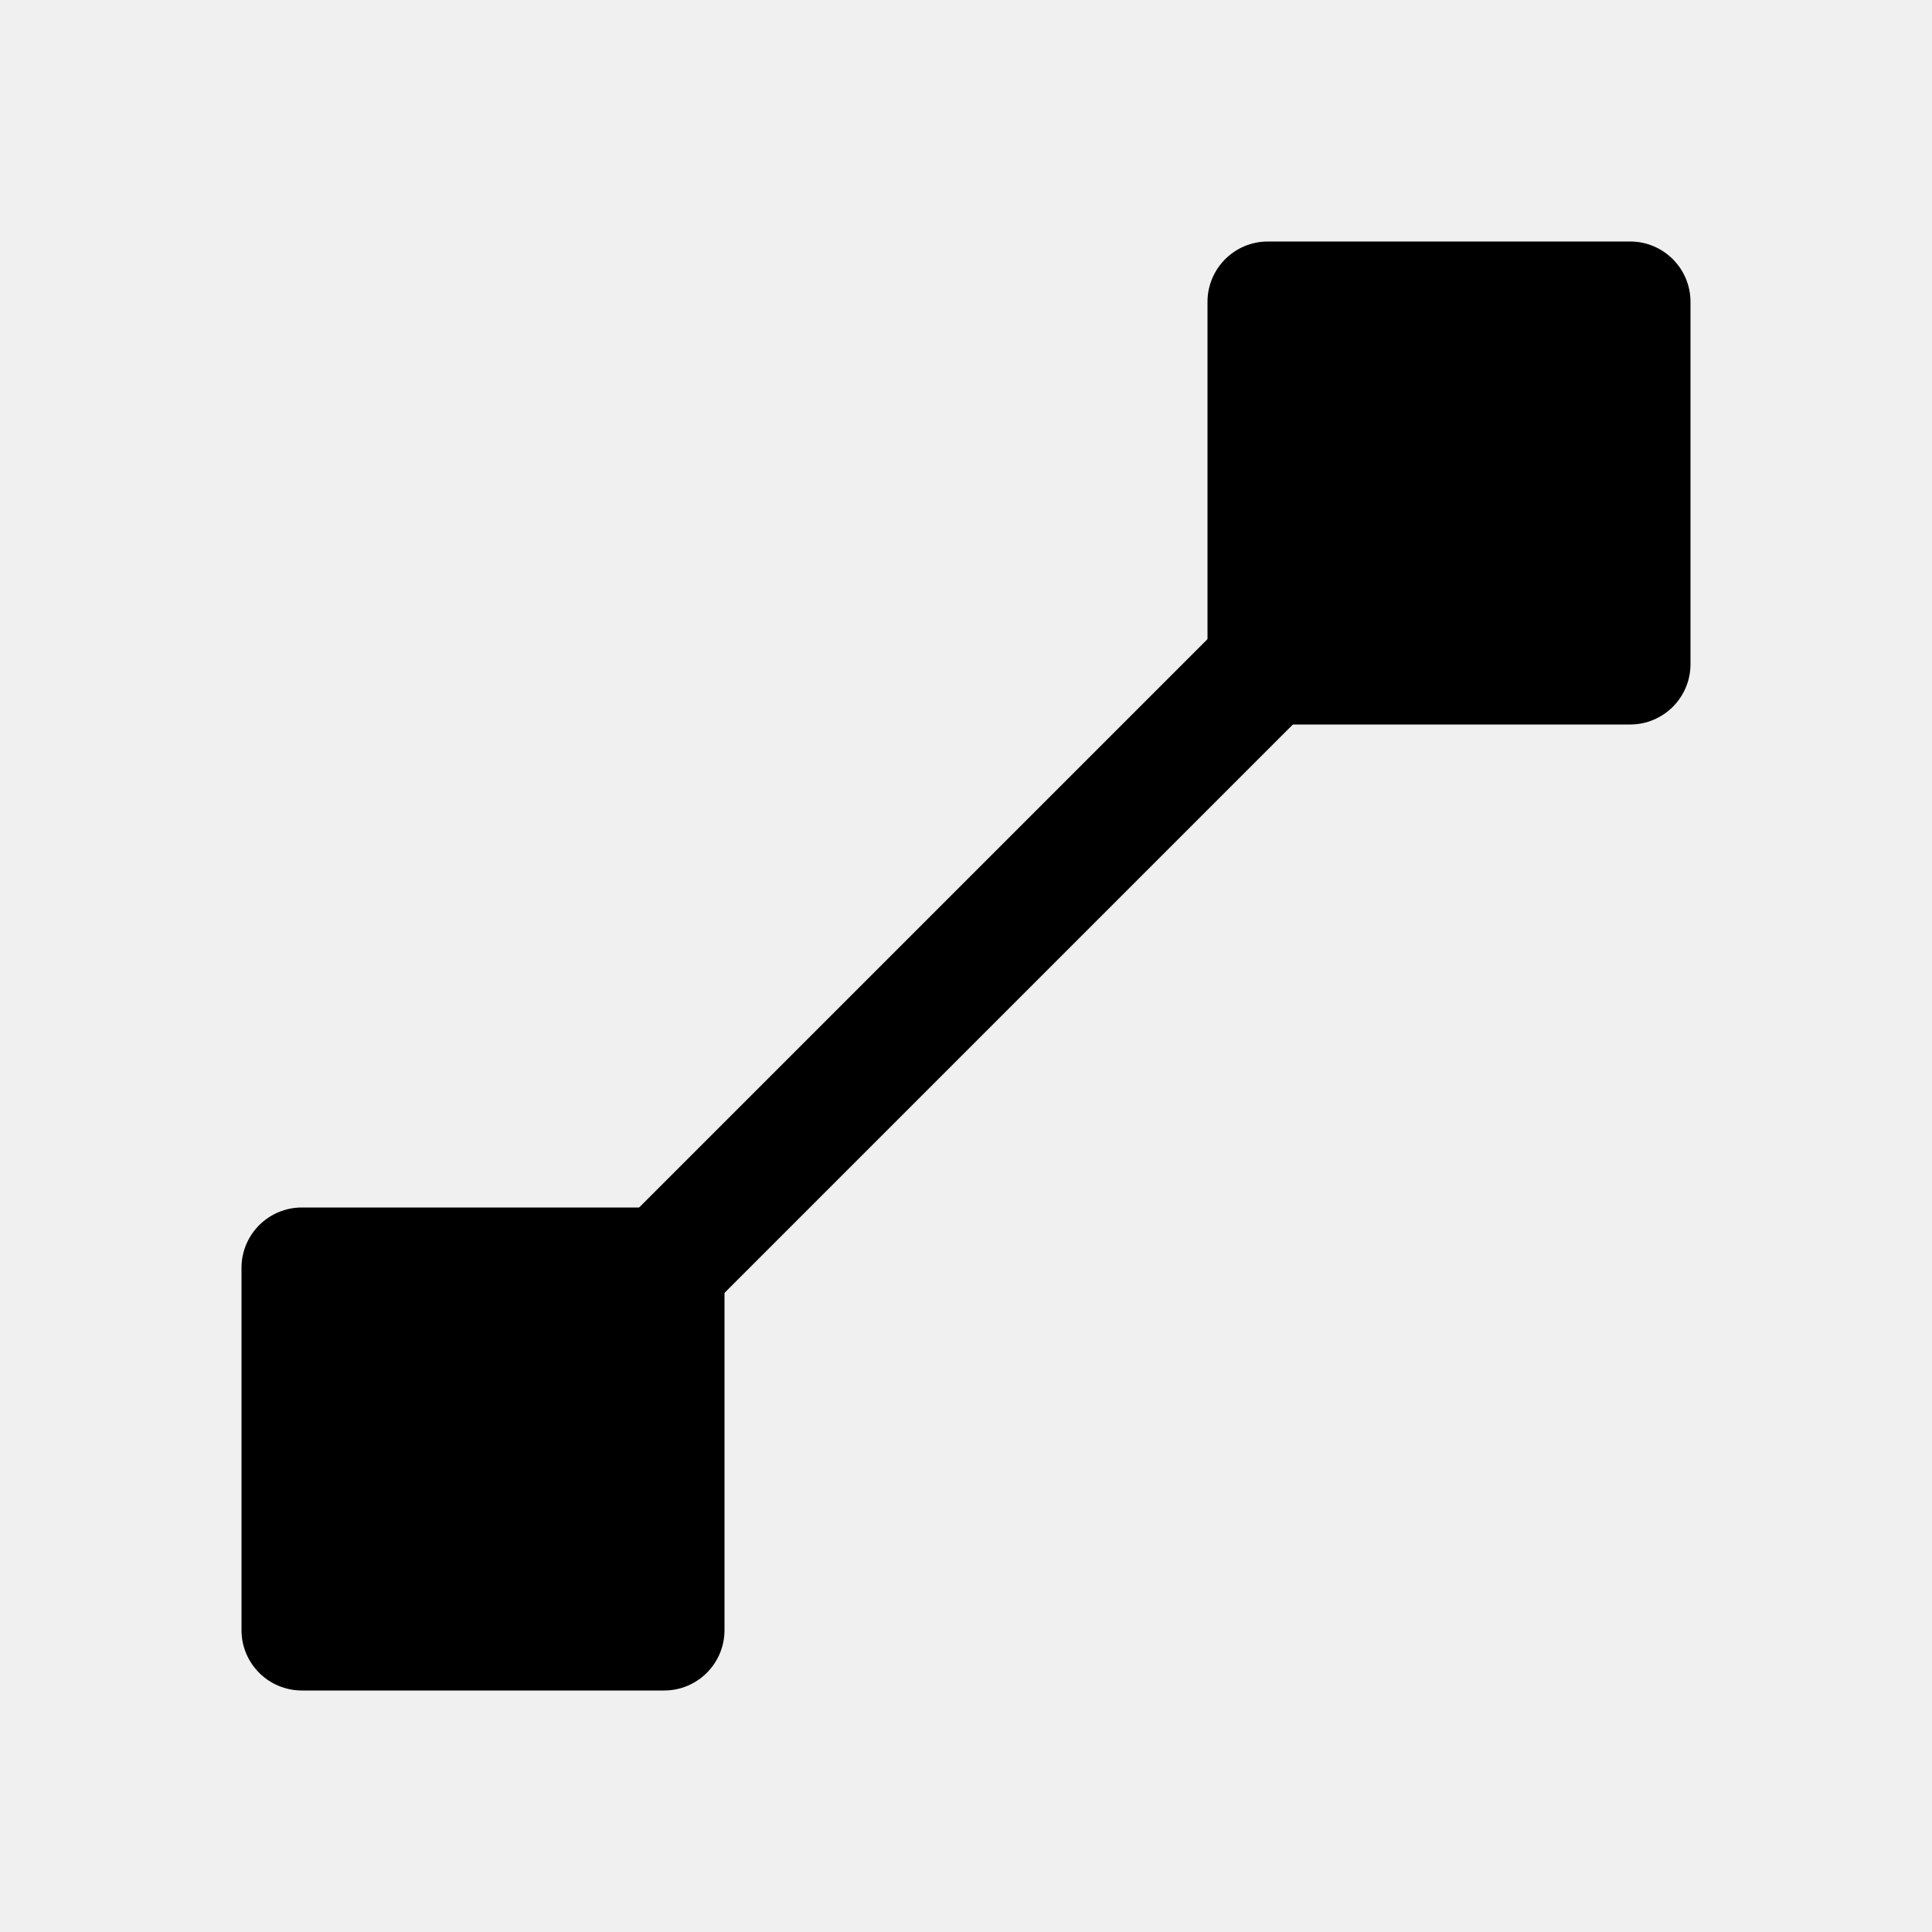
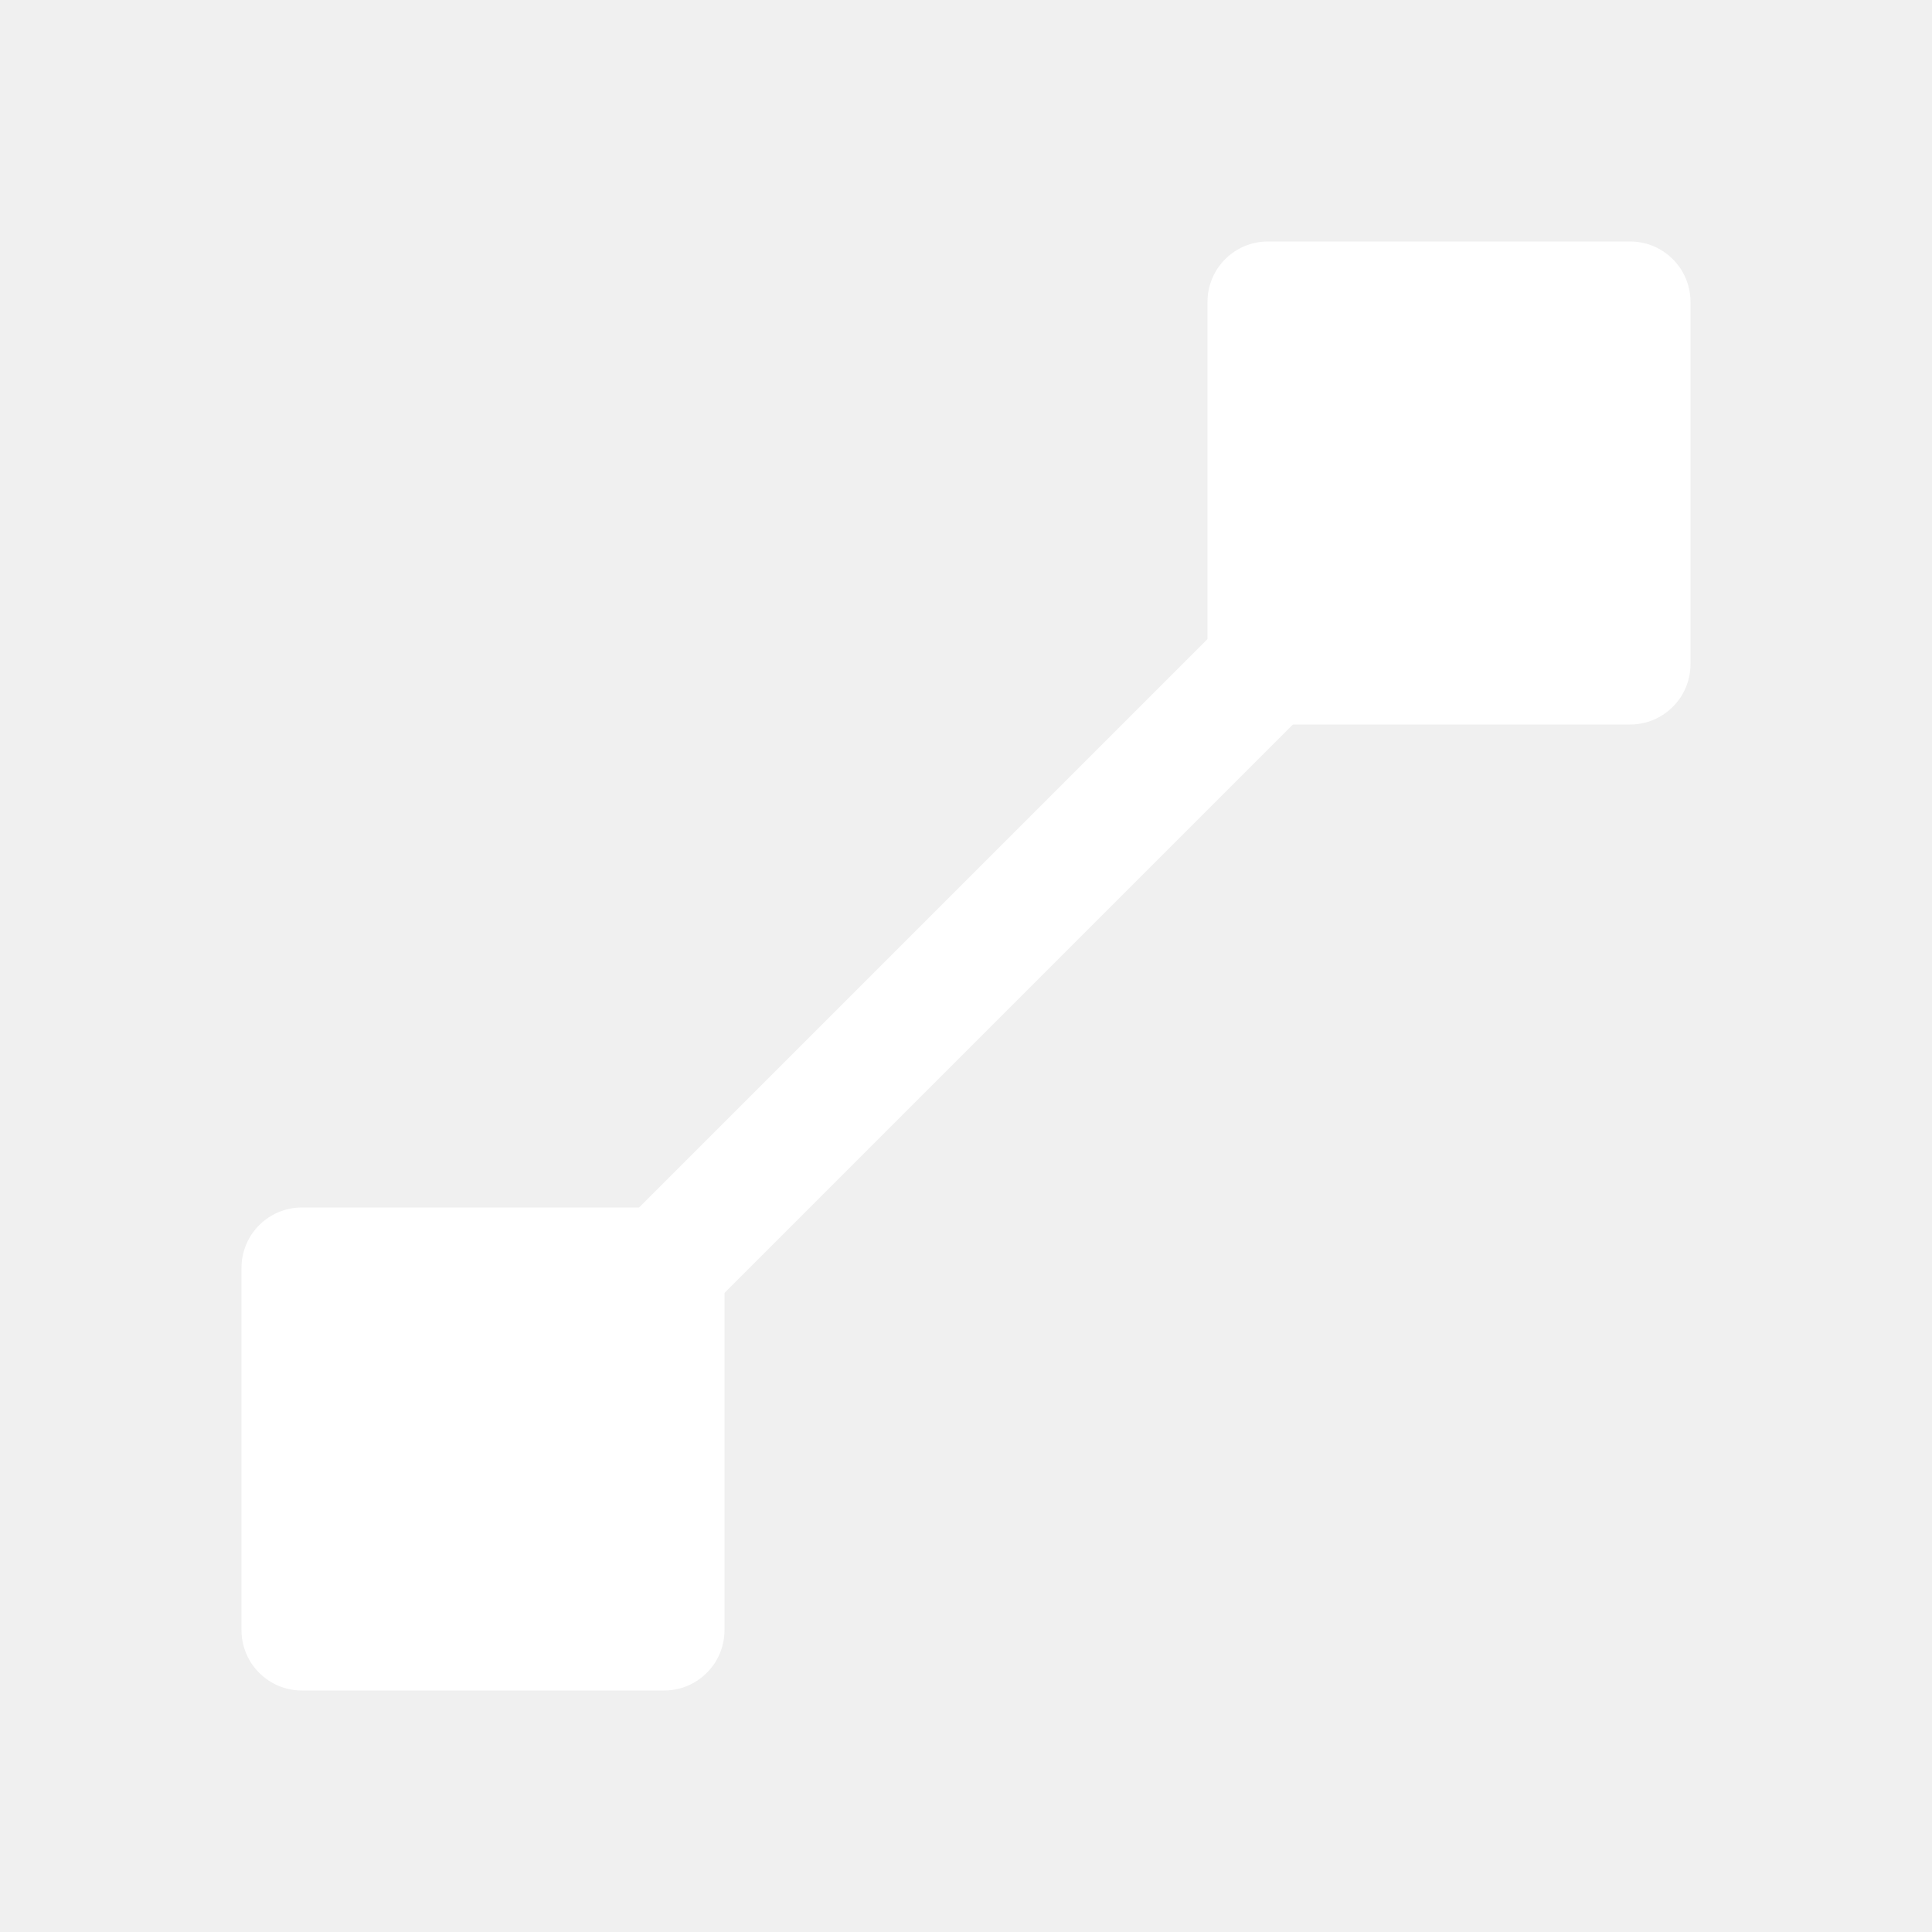
<svg xmlns="http://www.w3.org/2000/svg" width="32" height="32" viewBox="0 0 32 32" fill="none">
-   <path d="M 8 24 Q 16 16, 24 8" stroke="#000000" stroke-width="2" stroke-linecap="round" fill="none" />
-   <rect x="4" y="20" width="8" height="8" fill="#000000" rx="1" />
-   <rect x="20" y="4" width="8" height="8" fill="#000000" rx="1" />
+   <path d="M 8 24 Q 16 16, 24 8" stroke="#FFFFFF" stroke-width="2" stroke-linecap="round" fill="none" />
+   <rect x="4" y="20" width="8" height="8" fill="#FFFFFF" rx="1" />
+   <rect x="20" y="4" width="8" height="8" fill="#FFFFFF" rx="1" />
</svg>
